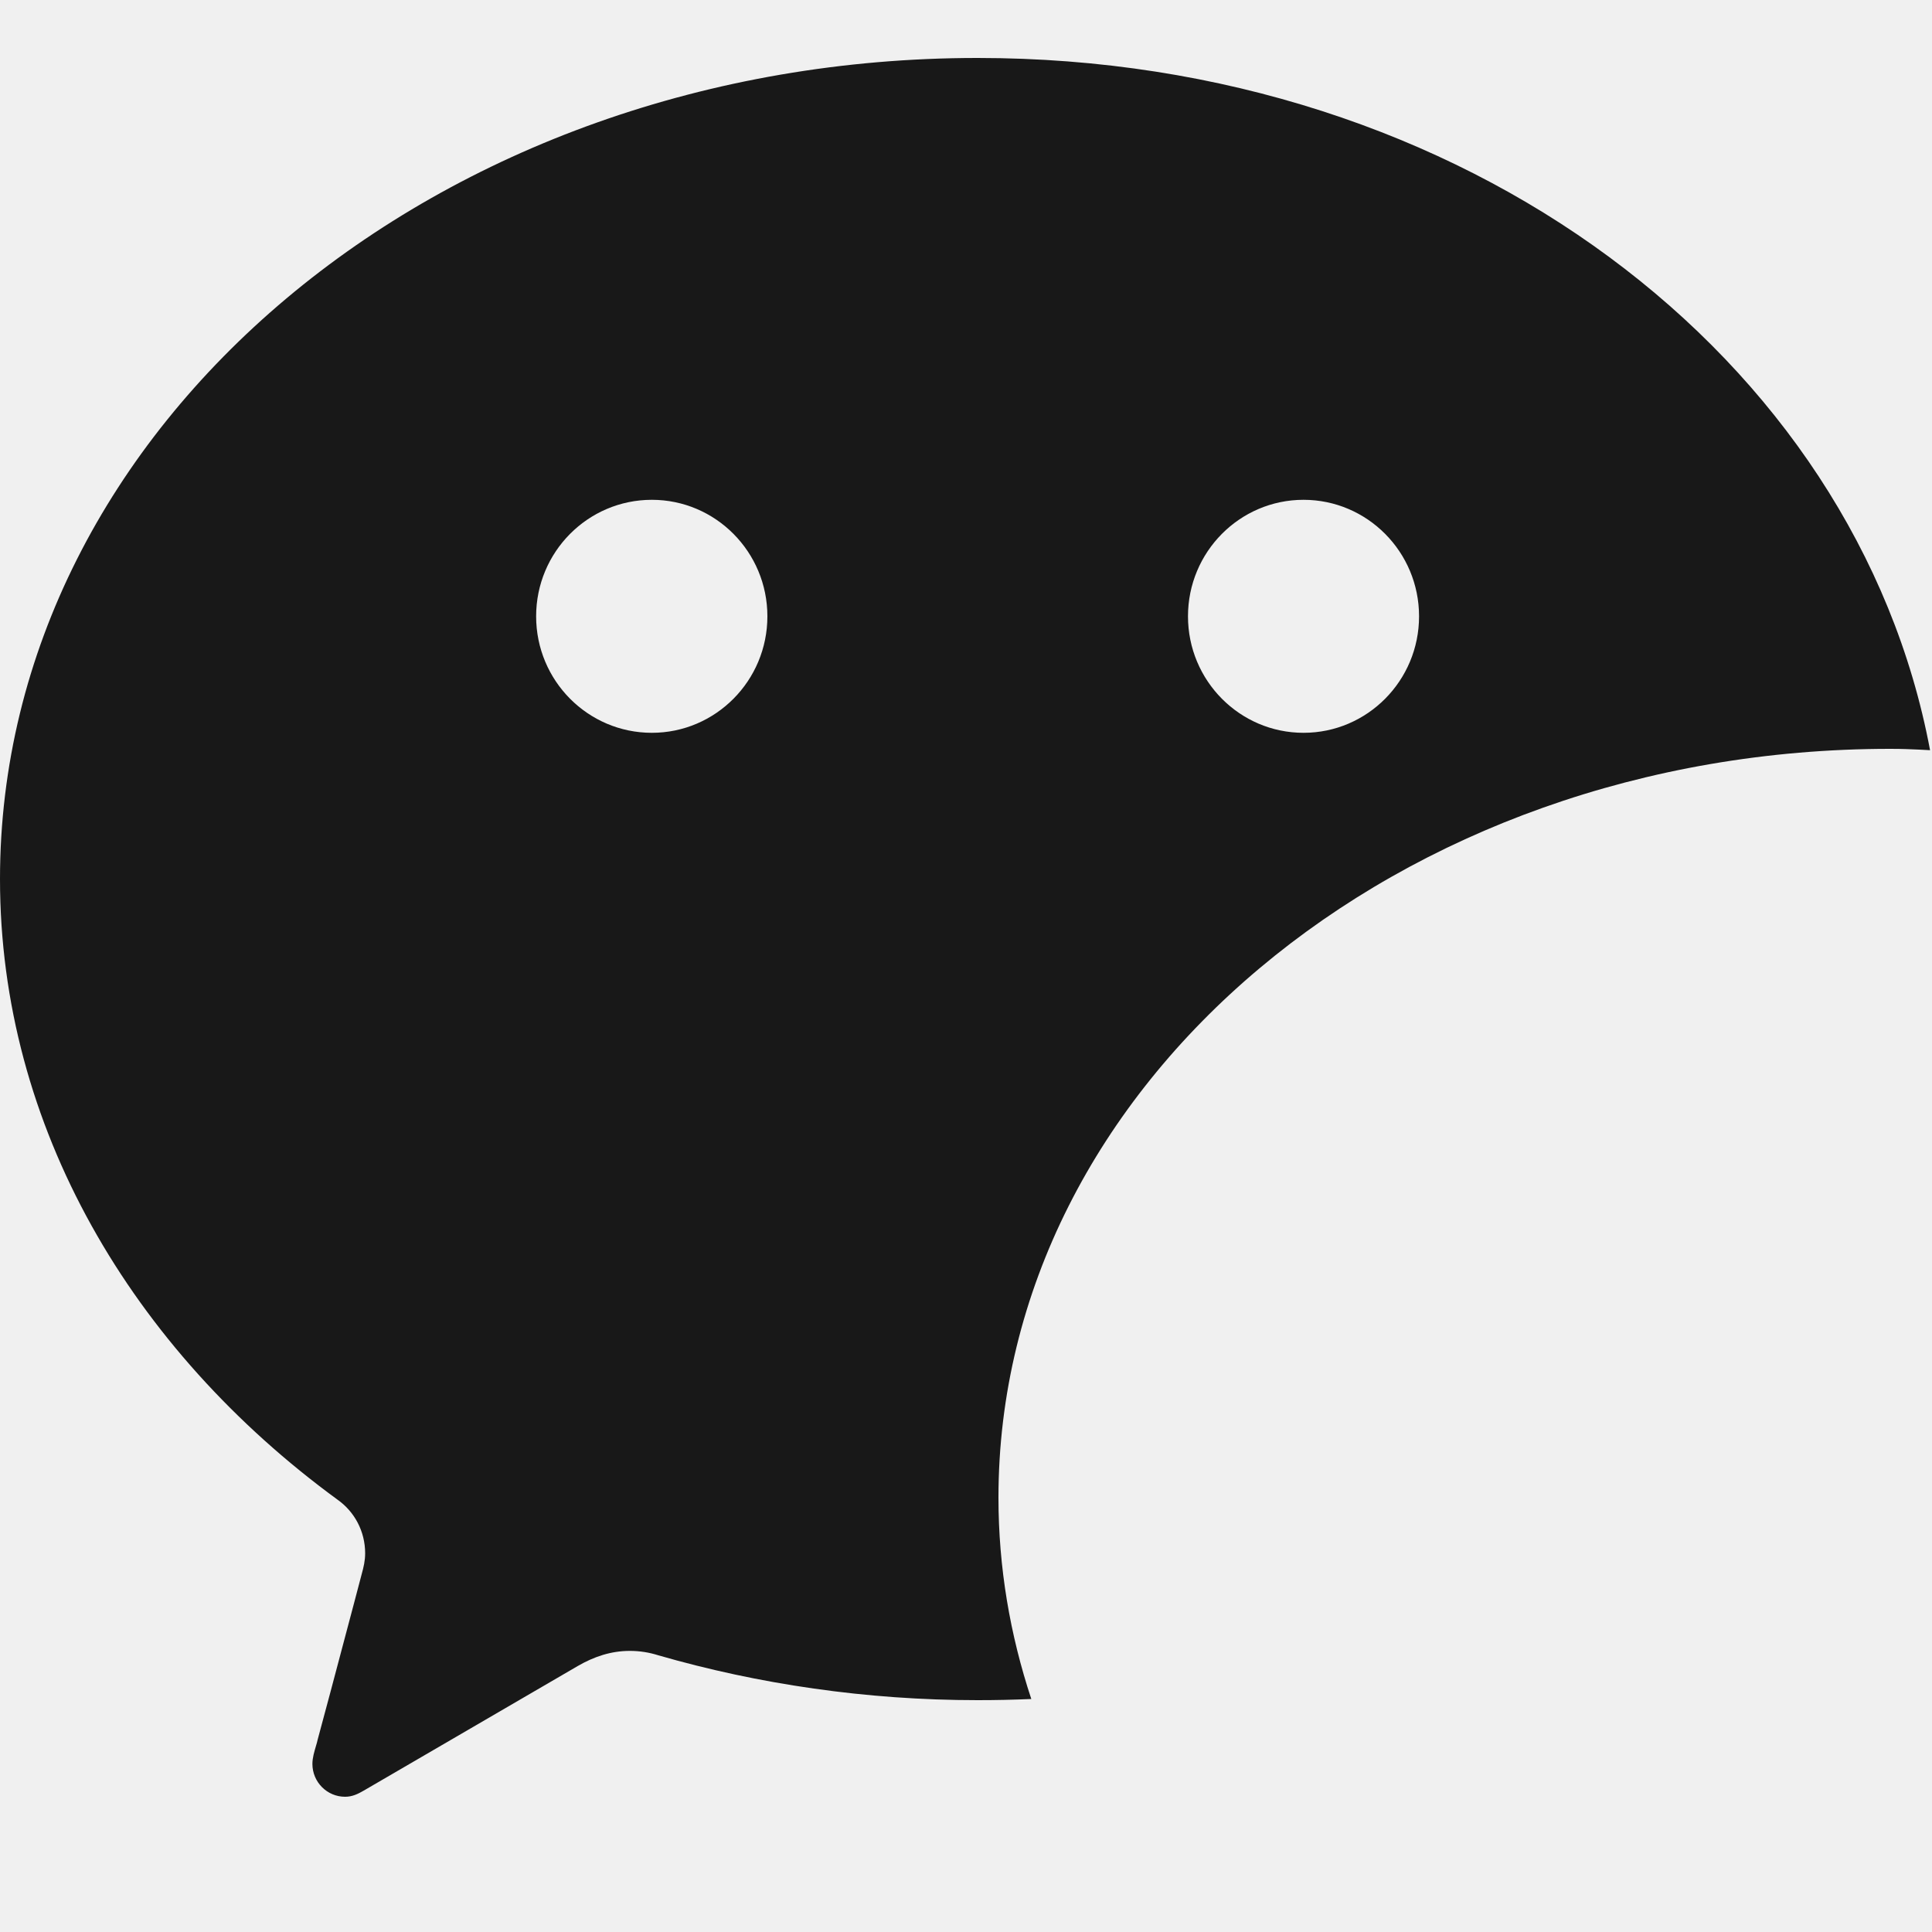
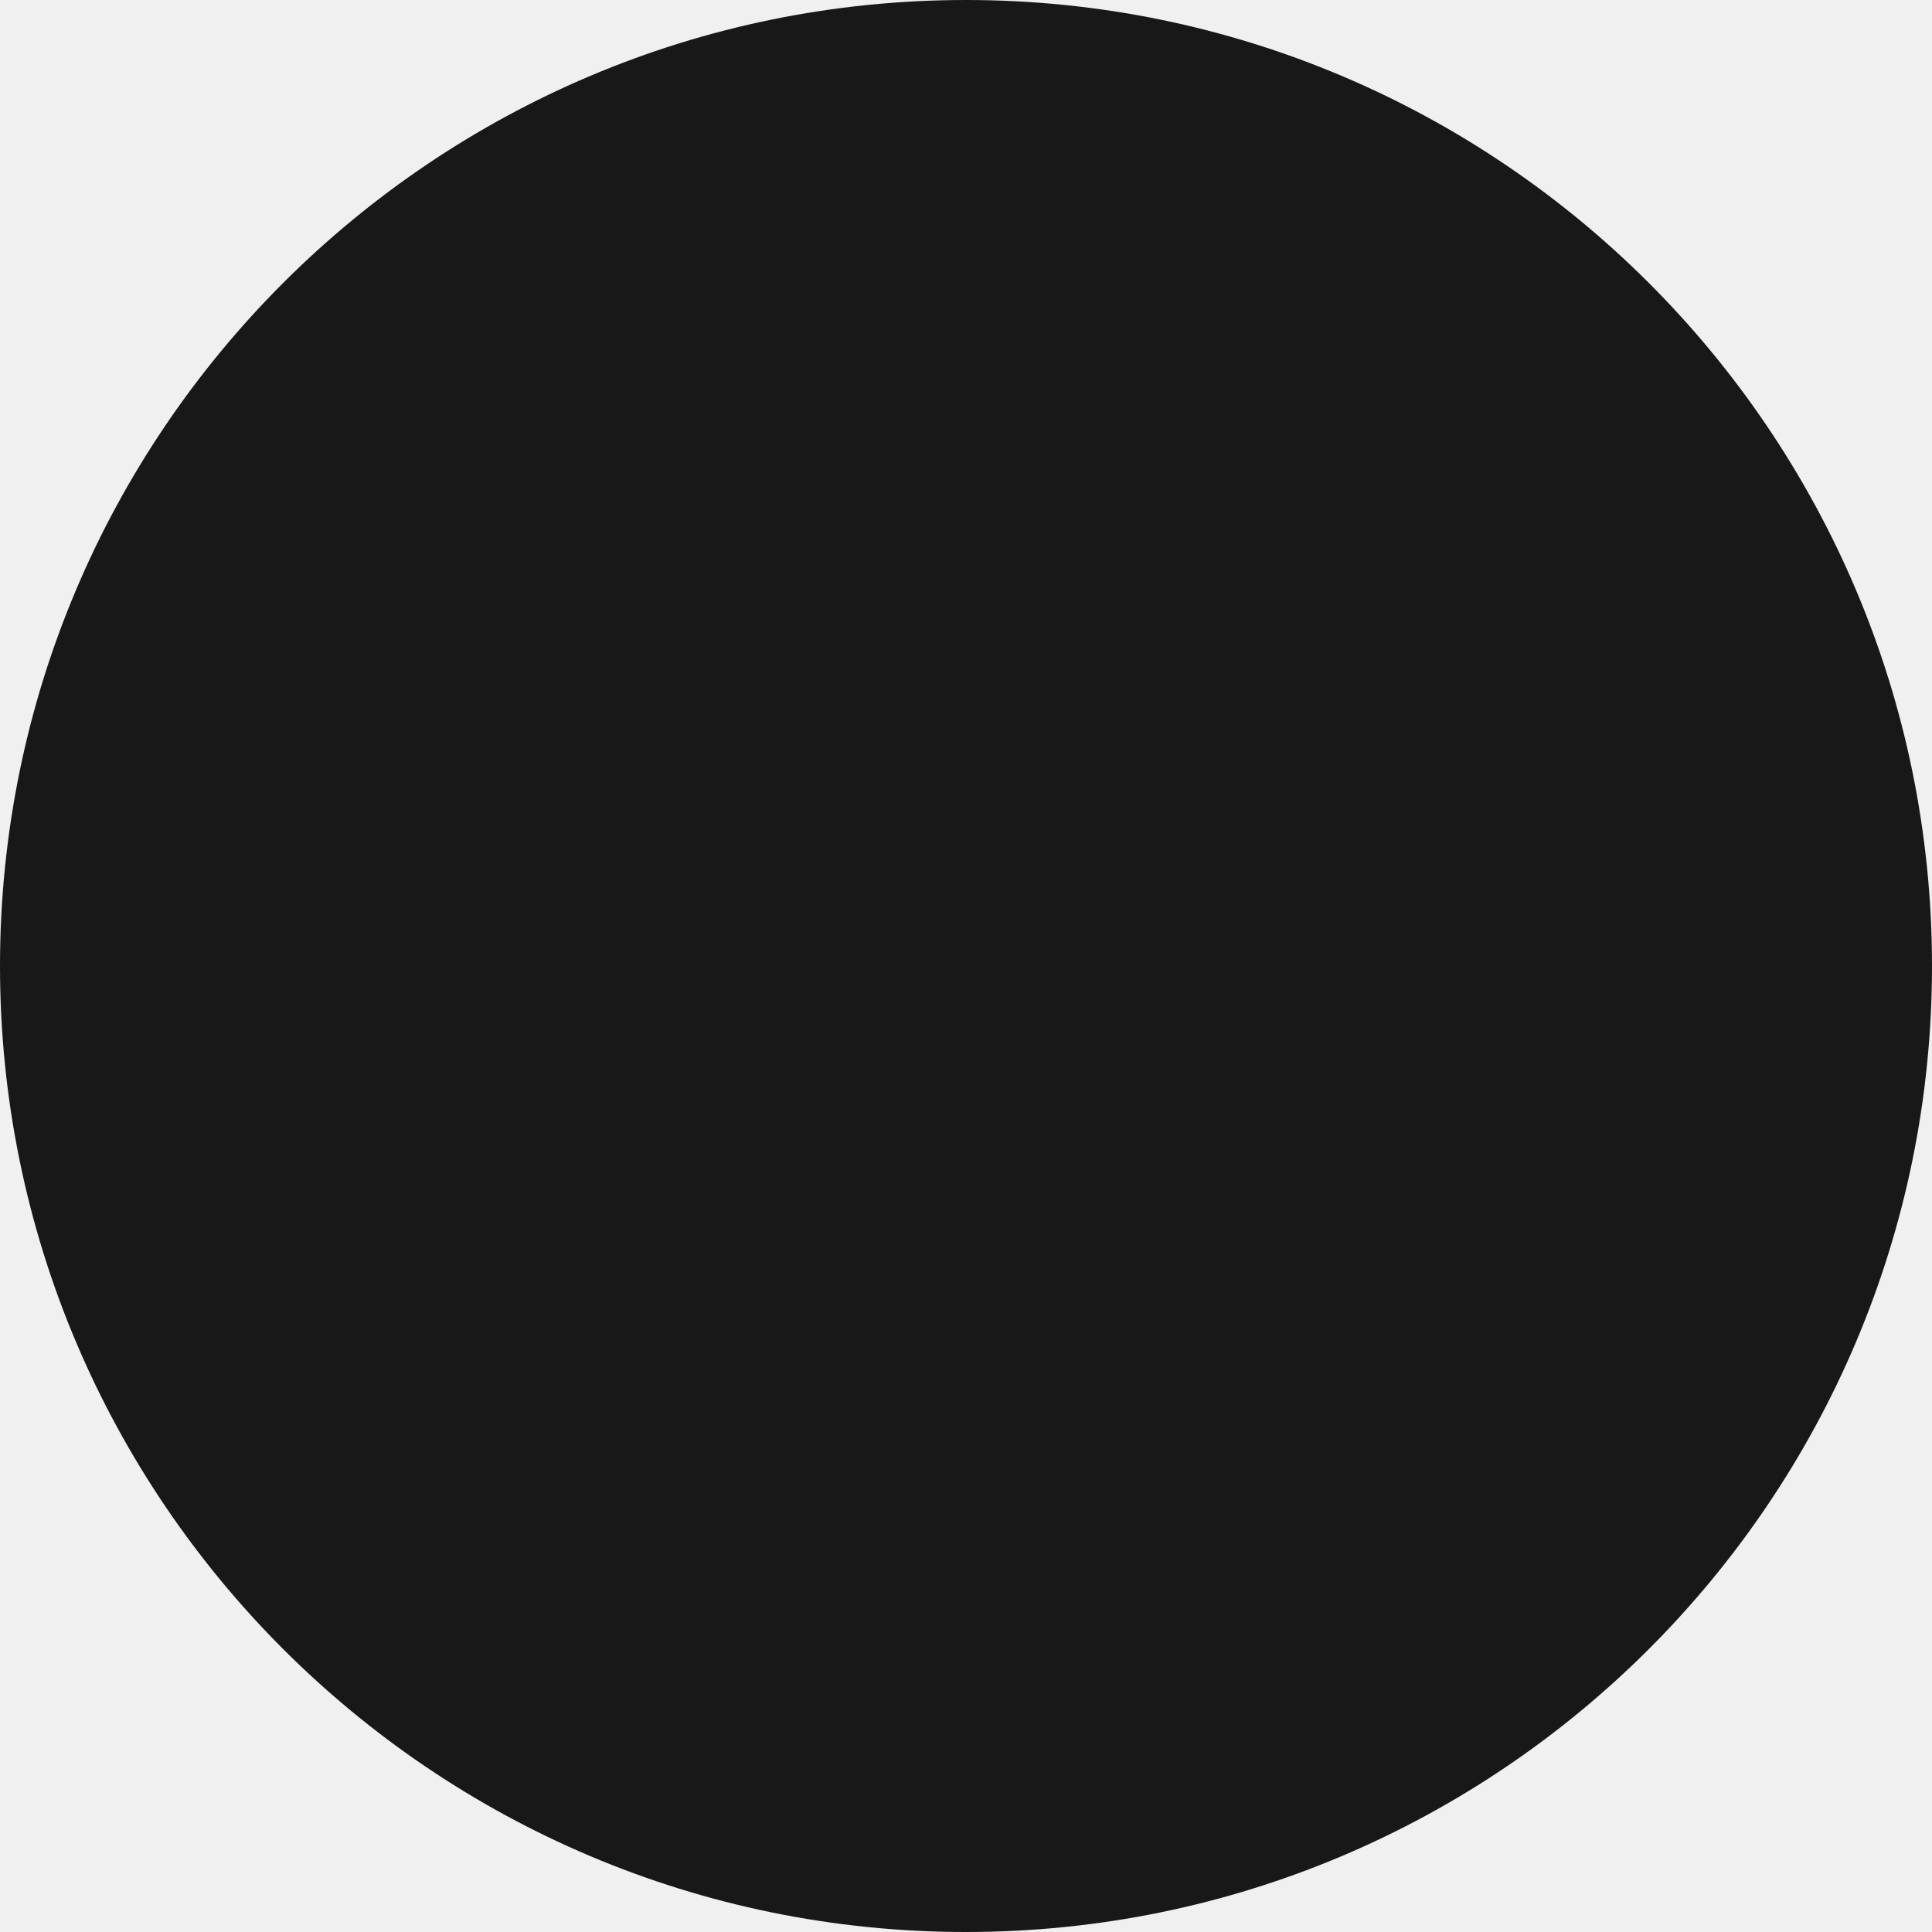
- <svg xmlns="http://www.w3.org/2000/svg" version="1.1" width="10px" height="10px">
+ <svg xmlns="http://www.w3.org/2000/svg" version="1.1" width="2px" height="2px">
  <defs>
    <pattern id="BGPattern" patternUnits="userSpaceOnUse" alignment="0 0" imageRepeat="None" />
-     <mask fill="white" id="Clip674">
-       <path d="M 1.748 7.763  C 0.682 6.984  0 5.831  0 4.55  C 0 2.203  2.266 0.3  5.06 0.3  C 7.585 0.3  9.609 1.853  9.99 3.883  C 9.968 3.882  9.95 3.881  9.933 3.88  C 9.883 3.878  9.853 3.876  9.783 3.876  C 7.234 3.876  5.168 5.612  5.168 7.752  C 5.168 8.113  5.228 8.462  5.338 8.794  C 5.246 8.798  5.154 8.8  5.06 8.8  C 4.483 8.8  3.925 8.717  3.408 8.568  C 3.361 8.553  3.312 8.545  3.26 8.545  C 3.162 8.545  3.074 8.575  2.991 8.623  L 1.883 9.268  C 1.852 9.286  1.823 9.3  1.786 9.3  C 1.693 9.3  1.617 9.224  1.617 9.13  C 1.617 9.098  1.627 9.066  1.636 9.035  C 1.639 9.025  1.642 9.015  1.644 9.005  C 1.65 8.985  1.751 8.606  1.833 8.296  L 1.872 8.148  C 1.882 8.112  1.89 8.078  1.89 8.04  C 1.89 7.925  1.834 7.824  1.748 7.763  Z M 3.374 2.587  C 3.043 2.587  2.775 2.857  2.775 3.19  C 2.775 3.523  3.043 3.793  3.374 3.793  C 3.704 3.793  3.972 3.523  3.972 3.19  C 3.972 2.857  3.704 2.587  3.374 2.587  Z M 6.747 2.587  C 6.417 2.587  6.149 2.857  6.149 3.19  C 6.149 3.523  6.417 3.793  6.747 3.793  C 7.077 3.793  7.345 3.523  7.345 3.19  C 7.345 2.857  7.077 2.587  6.747 2.587  Z " fill-rule="evenodd" />
+     <mask fill="white" id="Clip384">
+       <path d="M 2 1  C 2 0.448  1.552 0  1 0  C 0.448 0  0 0.448  0 1  C 0 1.552  0.448 2  1 2  C 1.552 2  2 1.552  2 1  Z " fill-rule="evenodd" />
    </mask>
  </defs>
-   <g transform="matrix(1 0 0 1 -628 -778 )">
-     <path d="M 1.748 7.763  C 0.682 6.984  0 5.831  0 4.55  C 0 2.203  2.266 0.3  5.06 0.3  C 7.585 0.3  9.609 1.853  9.99 3.883  C 9.968 3.882  9.95 3.881  9.933 3.88  C 9.883 3.878  9.853 3.876  9.783 3.876  C 7.234 3.876  5.168 5.612  5.168 7.752  C 5.168 8.113  5.228 8.462  5.338 8.794  C 5.246 8.798  5.154 8.8  5.06 8.8  C 4.483 8.8  3.925 8.717  3.408 8.568  C 3.361 8.553  3.312 8.545  3.26 8.545  C 3.162 8.545  3.074 8.575  2.991 8.623  L 1.883 9.268  C 1.852 9.286  1.823 9.3  1.786 9.3  C 1.693 9.3  1.617 9.224  1.617 9.13  C 1.617 9.098  1.627 9.066  1.636 9.035  C 1.639 9.025  1.642 9.015  1.644 9.005  C 1.65 8.985  1.751 8.606  1.833 8.296  L 1.872 8.148  C 1.882 8.112  1.89 8.078  1.89 8.04  C 1.89 7.925  1.834 7.824  1.748 7.763  Z M 3.374 2.587  C 3.043 2.587  2.775 2.857  2.775 3.19  C 2.775 3.523  3.043 3.793  3.374 3.793  C 3.704 3.793  3.972 3.523  3.972 3.19  C 3.972 2.857  3.704 2.587  3.374 2.587  Z M 6.747 2.587  C 6.417 2.587  6.149 2.857  6.149 3.19  C 6.149 3.523  6.417 3.793  6.747 3.793  C 7.077 3.793  7.345 3.523  7.345 3.19  C 7.345 2.857  7.077 2.587  6.747 2.587  Z " fill-rule="nonzero" fill="rgba(0, 0, 0, 0.898)" stroke="none" transform="matrix(1 0 0 1 628 778 )" class="fill" />
-     <path d="M 1.748 7.763  C 0.682 6.984  0 5.831  0 4.55  C 0 2.203  2.266 0.3  5.06 0.3  C 7.585 0.3  9.609 1.853  9.99 3.883  C 9.968 3.882  9.95 3.881  9.933 3.88  C 9.883 3.878  9.853 3.876  9.783 3.876  C 7.234 3.876  5.168 5.612  5.168 7.752  C 5.168 8.113  5.228 8.462  5.338 8.794  C 5.246 8.798  5.154 8.8  5.06 8.8  C 4.483 8.8  3.925 8.717  3.408 8.568  C 3.361 8.553  3.312 8.545  3.26 8.545  C 3.162 8.545  3.074 8.575  2.991 8.623  L 1.883 9.268  C 1.852 9.286  1.823 9.3  1.786 9.3  C 1.693 9.3  1.617 9.224  1.617 9.13  C 1.617 9.098  1.627 9.066  1.636 9.035  C 1.639 9.025  1.642 9.015  1.644 9.005  C 1.65 8.985  1.751 8.606  1.833 8.296  L 1.872 8.148  C 1.882 8.112  1.89 8.078  1.89 8.04  C 1.89 7.925  1.834 7.824  1.748 7.763  Z " stroke-width="0" stroke-dasharray="0" stroke="rgba(255, 255, 255, 0)" fill="none" transform="matrix(1 0 0 1 628 778 )" class="stroke" mask="url(#Clip674)" />
-     <path d="M 3.374 2.587  C 3.043 2.587  2.775 2.857  2.775 3.19  C 2.775 3.523  3.043 3.793  3.374 3.793  C 3.704 3.793  3.972 3.523  3.972 3.19  C 3.972 2.857  3.704 2.587  3.374 2.587  Z " stroke-width="0" stroke-dasharray="0" stroke="rgba(255, 255, 255, 0)" fill="none" transform="matrix(1 0 0 1 628 778 )" class="stroke" mask="url(#Clip674)" />
-     <path d="M 6.747 2.587  C 6.417 2.587  6.149 2.857  6.149 3.19  C 6.149 3.523  6.417 3.793  6.747 3.793  C 7.077 3.793  7.345 3.523  7.345 3.19  C 7.345 2.857  7.077 2.587  6.747 2.587  Z " stroke-width="0" stroke-dasharray="0" stroke="rgba(255, 255, 255, 0)" fill="none" transform="matrix(1 0 0 1 628 778 )" class="stroke" mask="url(#Clip674)" />
+   <g transform="matrix(1 0 0 1 -584 -660 )">
+     <path d="M 2 1  C 2 0.448  1.552 0  1 0  C 0.448 0  0 0.448  0 1  C 0 1.552  0.448 2  1 2  C 1.552 2  2 1.552  2 1  Z " fill-rule="nonzero" fill="rgba(0, 0, 0, 0.898)" stroke="none" transform="matrix(1 0 0 1 584 660 )" class="fill" />
+     <path d="M 2 1  C 2 0.448  1.552 0  1 0  C 0.448 0  0 0.448  0 1  C 0 1.552  0.448 2  1 2  C 1.552 2  2 1.552  2 1  Z " stroke-width="0" stroke-dasharray="0" stroke="rgba(255, 255, 255, 0)" fill="none" transform="matrix(1 0 0 1 584 660 )" class="stroke" mask="url(#Clip384)" />
  </g>
</svg>
